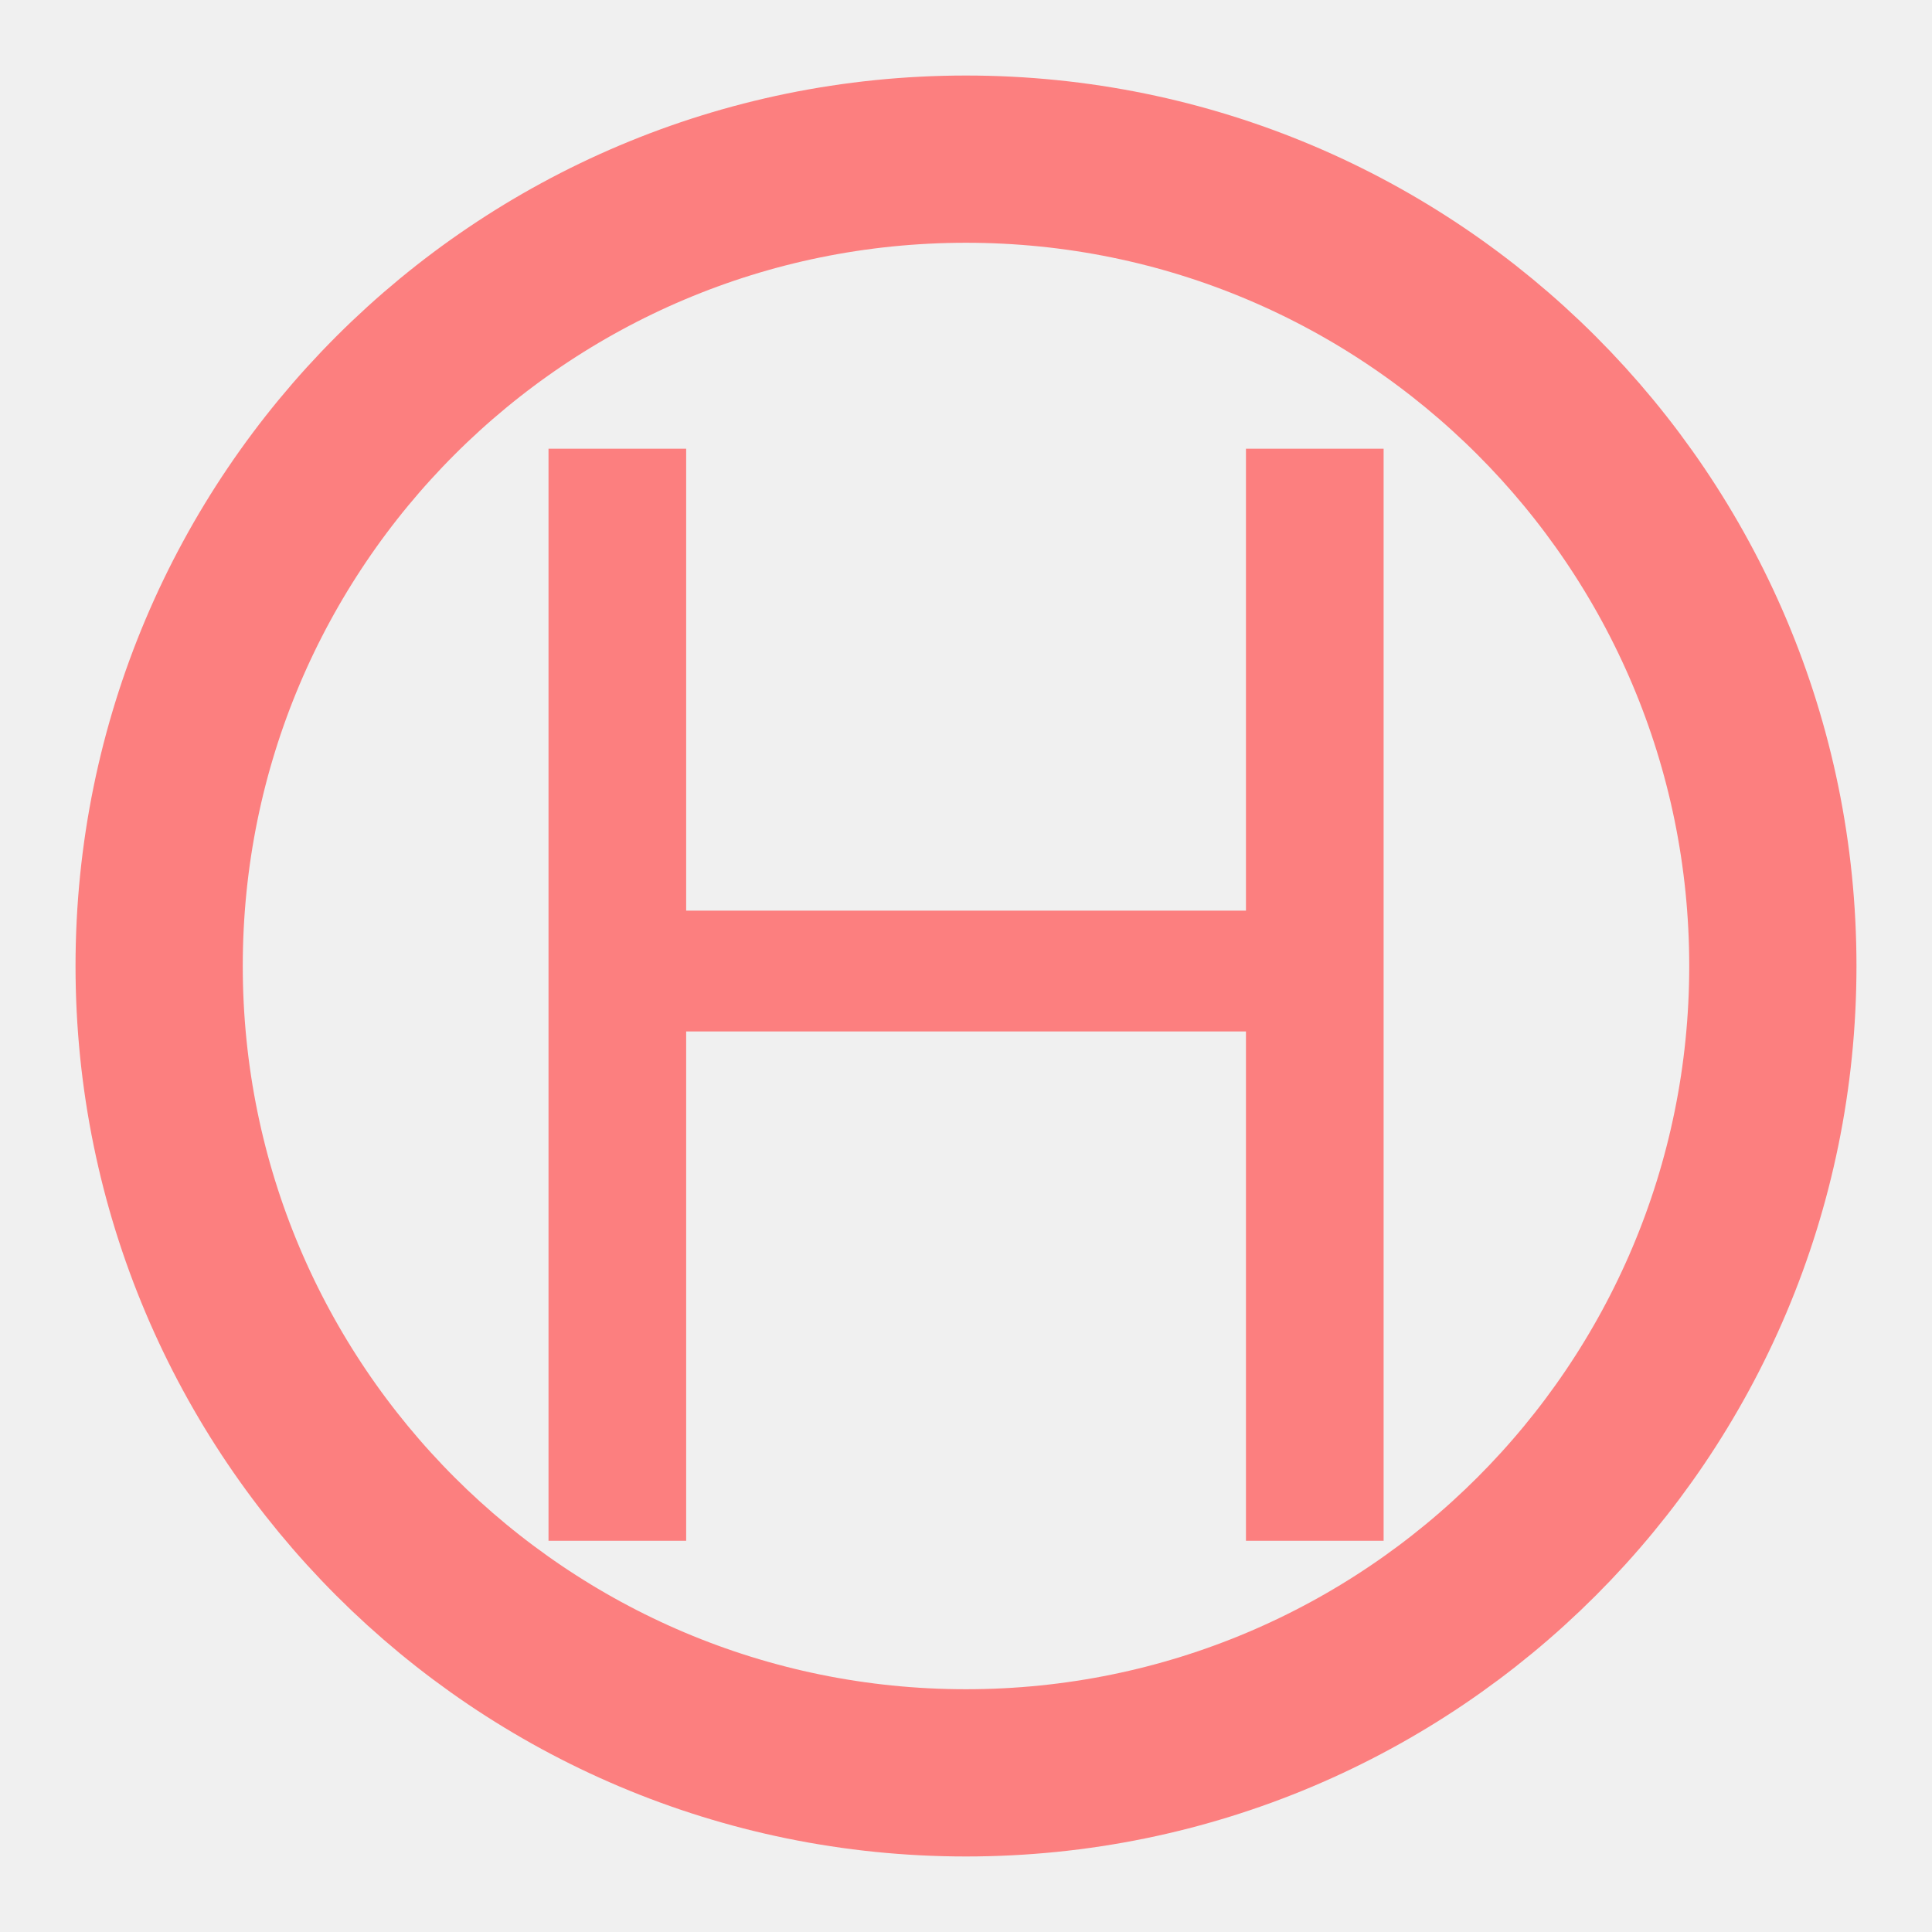
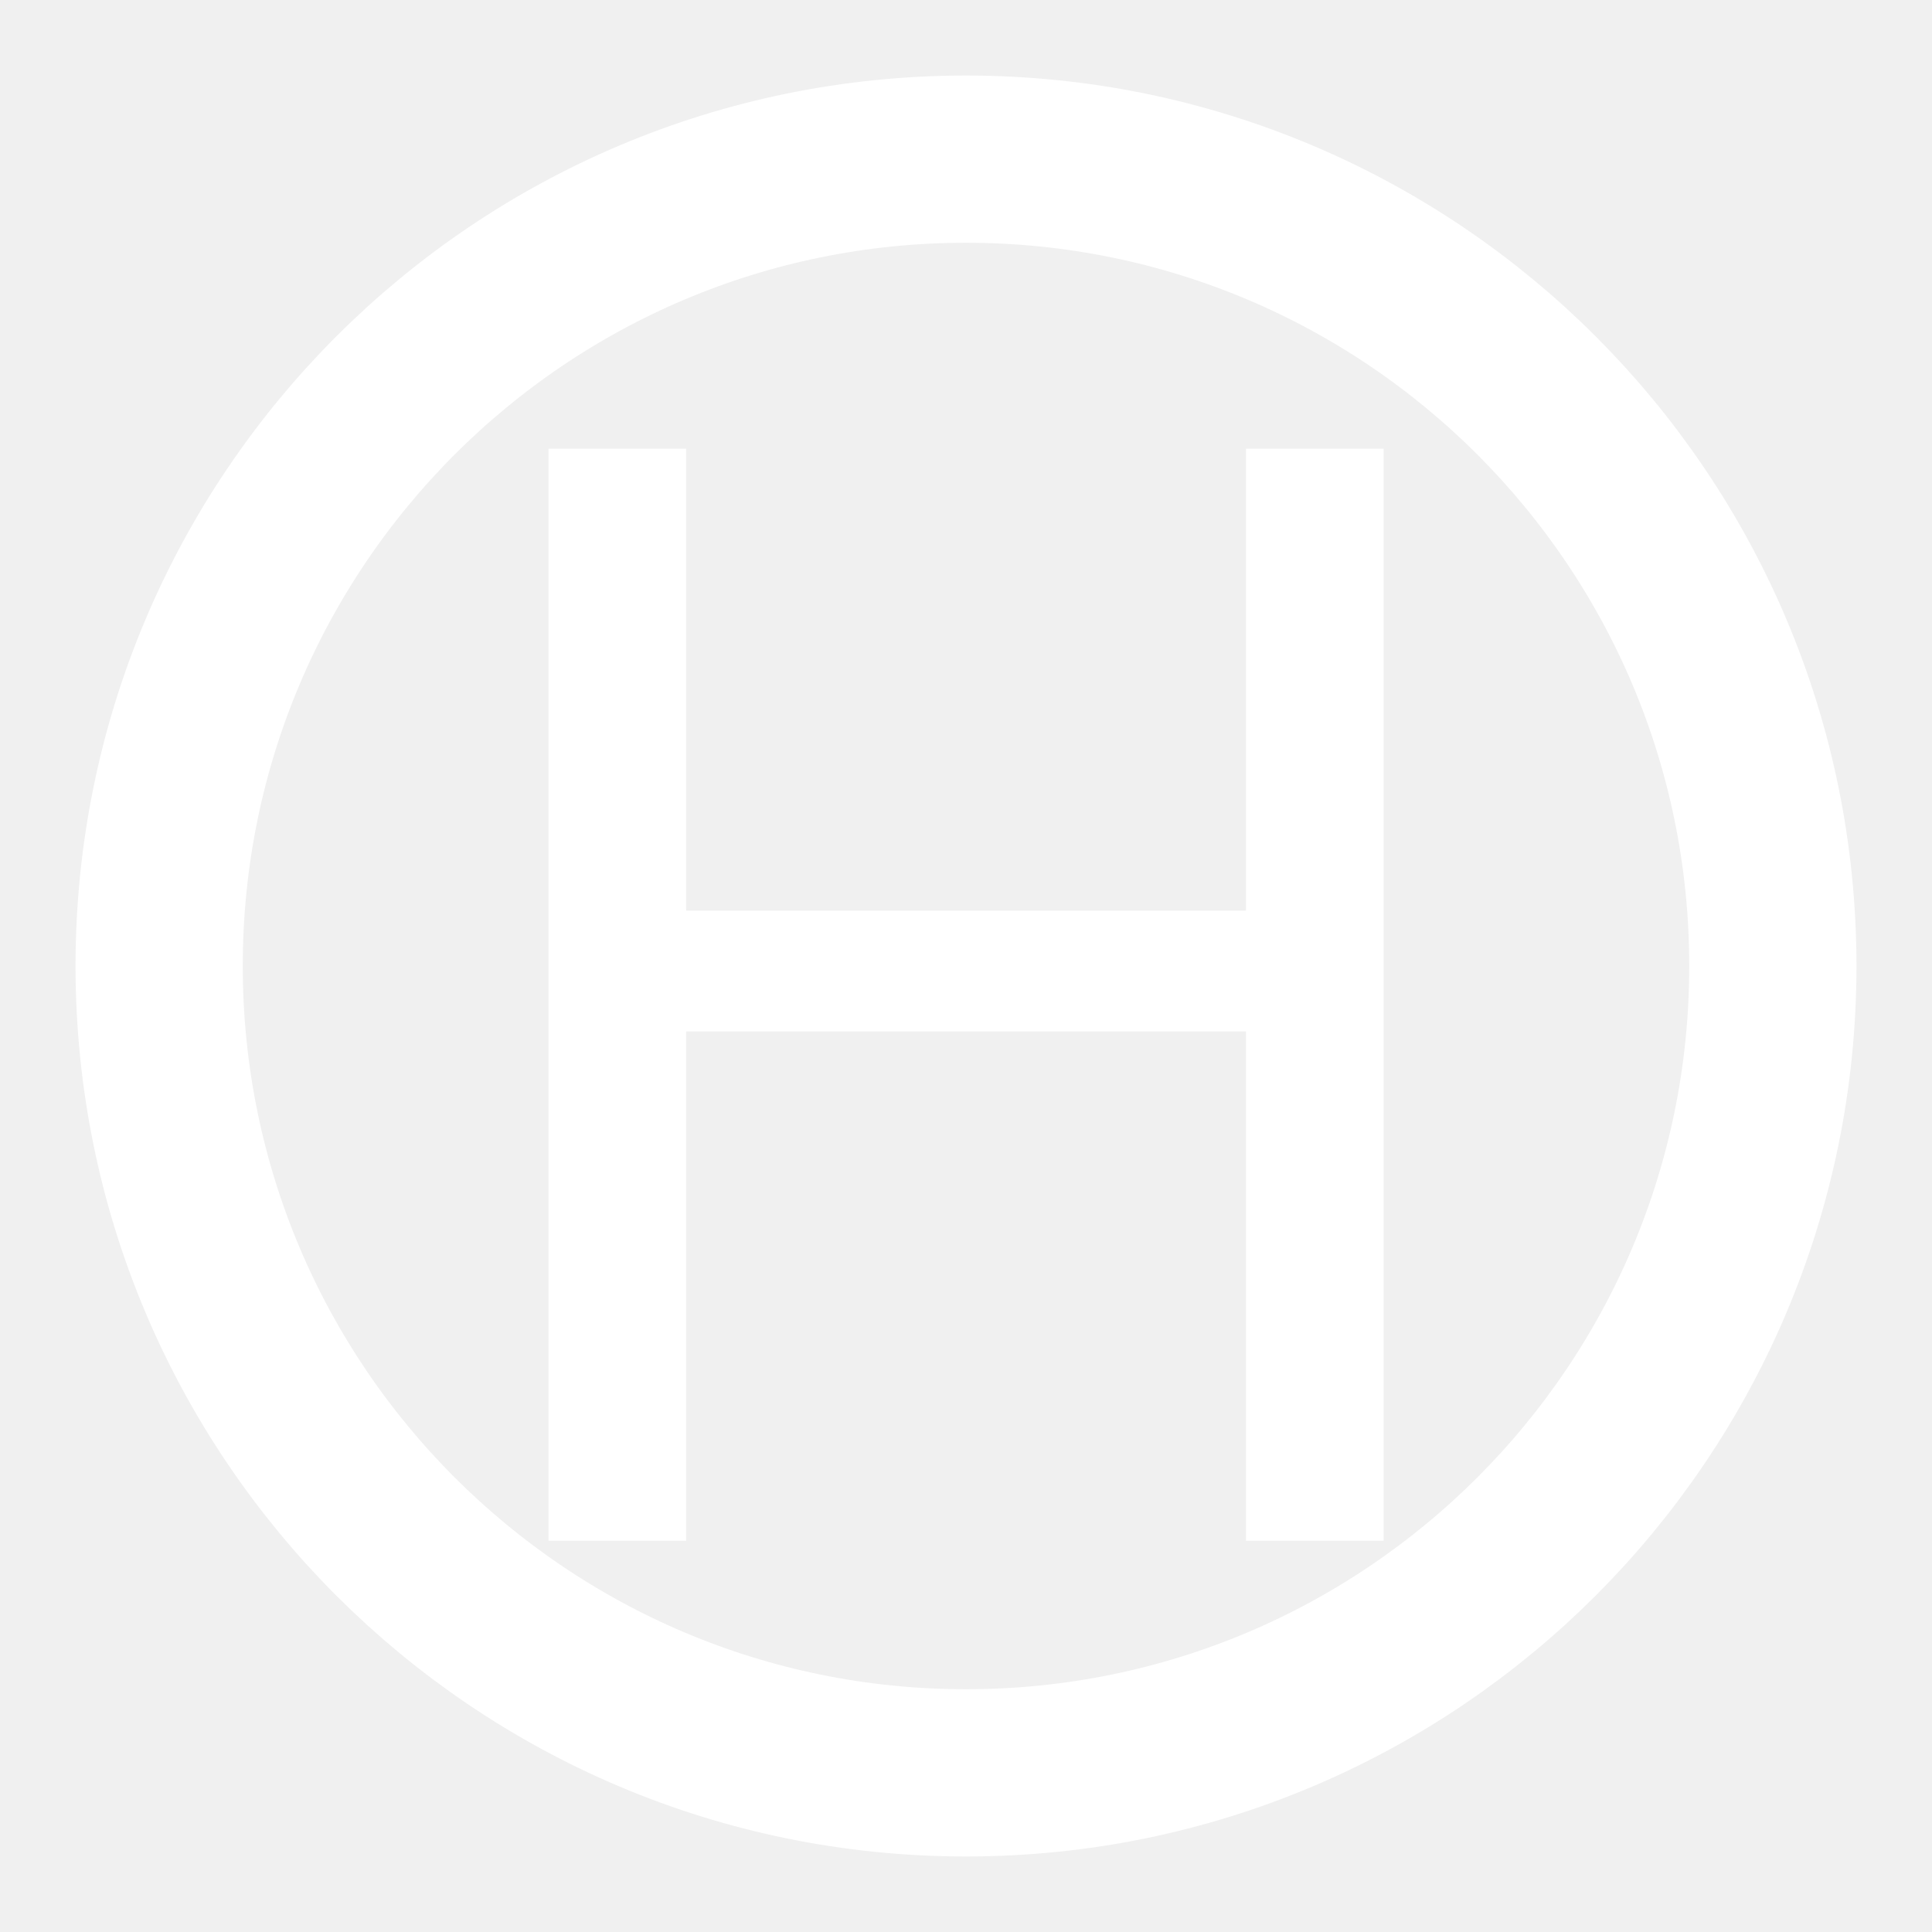
<svg xmlns="http://www.w3.org/2000/svg" version="1.1" id="svg1157" width="32" height="32" viewBox="0 0 32 32" xml:space="preserve">
  <defs id="defs1161" />
  <g id="g1163">
-     <circle style="fill:none;stroke:#fc7f7f;stroke-width:2.77;stroke-dasharray:none;stroke-opacity:1" id="path1117" cx="16" cy="16" r="13.364" />
-     <g aria-label="H" id="text1173" style="font-weight:bold;font-size:64px;font-family:serif;-inkscape-font-specification:'serif, Bold';text-align:center;text-anchor:middle;fill:#fc7f7f;stroke:#fc7f7f;stroke-width:0;stroke-opacity:1;fill-opacity:1">
-       <path d="M 22.917,25.52 H 20.637 v -8.436 h -9.272 v 8.436 H 9.085 V 7.432 h 2.28 v 7.651 H 20.637 V 7.432 h 2.28 z" style="font-weight:normal;font-size:25.333px;font-family:System-ui;-inkscape-font-specification:'System-ui, Normal';fill:#fc7f7f;stroke:#fc7f7f;stroke-opacity:1;fill-opacity:1" id="path1225" />
+     <circle style="fill:none;stroke:#ffffff;stroke-width:2.77;stroke-dasharray:none;stroke-opacity:1" id="path1117" cx="16" cy="16" r="13.364" />
+     <g aria-label="H" id="text1173" style="font-weight:bold;font-size:64px;font-family:serif;-inkscape-font-specification:'serif, Bold';text-align:center;text-anchor:middle;fill:none;stroke:#ffffff;stroke-width:0;stroke-opacity:1;fill-opacity:1">
+       <path d="M 22.917,25.52 H 20.637 v -8.436 h -9.272 v 8.436 H 9.085 V 7.432 h 2.28 v 7.651 H 20.637 V 7.432 h 2.28 z" style="font-weight:normal;font-size:25.333px;font-family:System-ui;-inkscape-font-specification:'System-ui, Normal';fill:#ffffff;stroke:#ffffff;stroke-opacity:1;fill-opacity:1" id="path1225" />
    </g>
  </g>
</svg>
